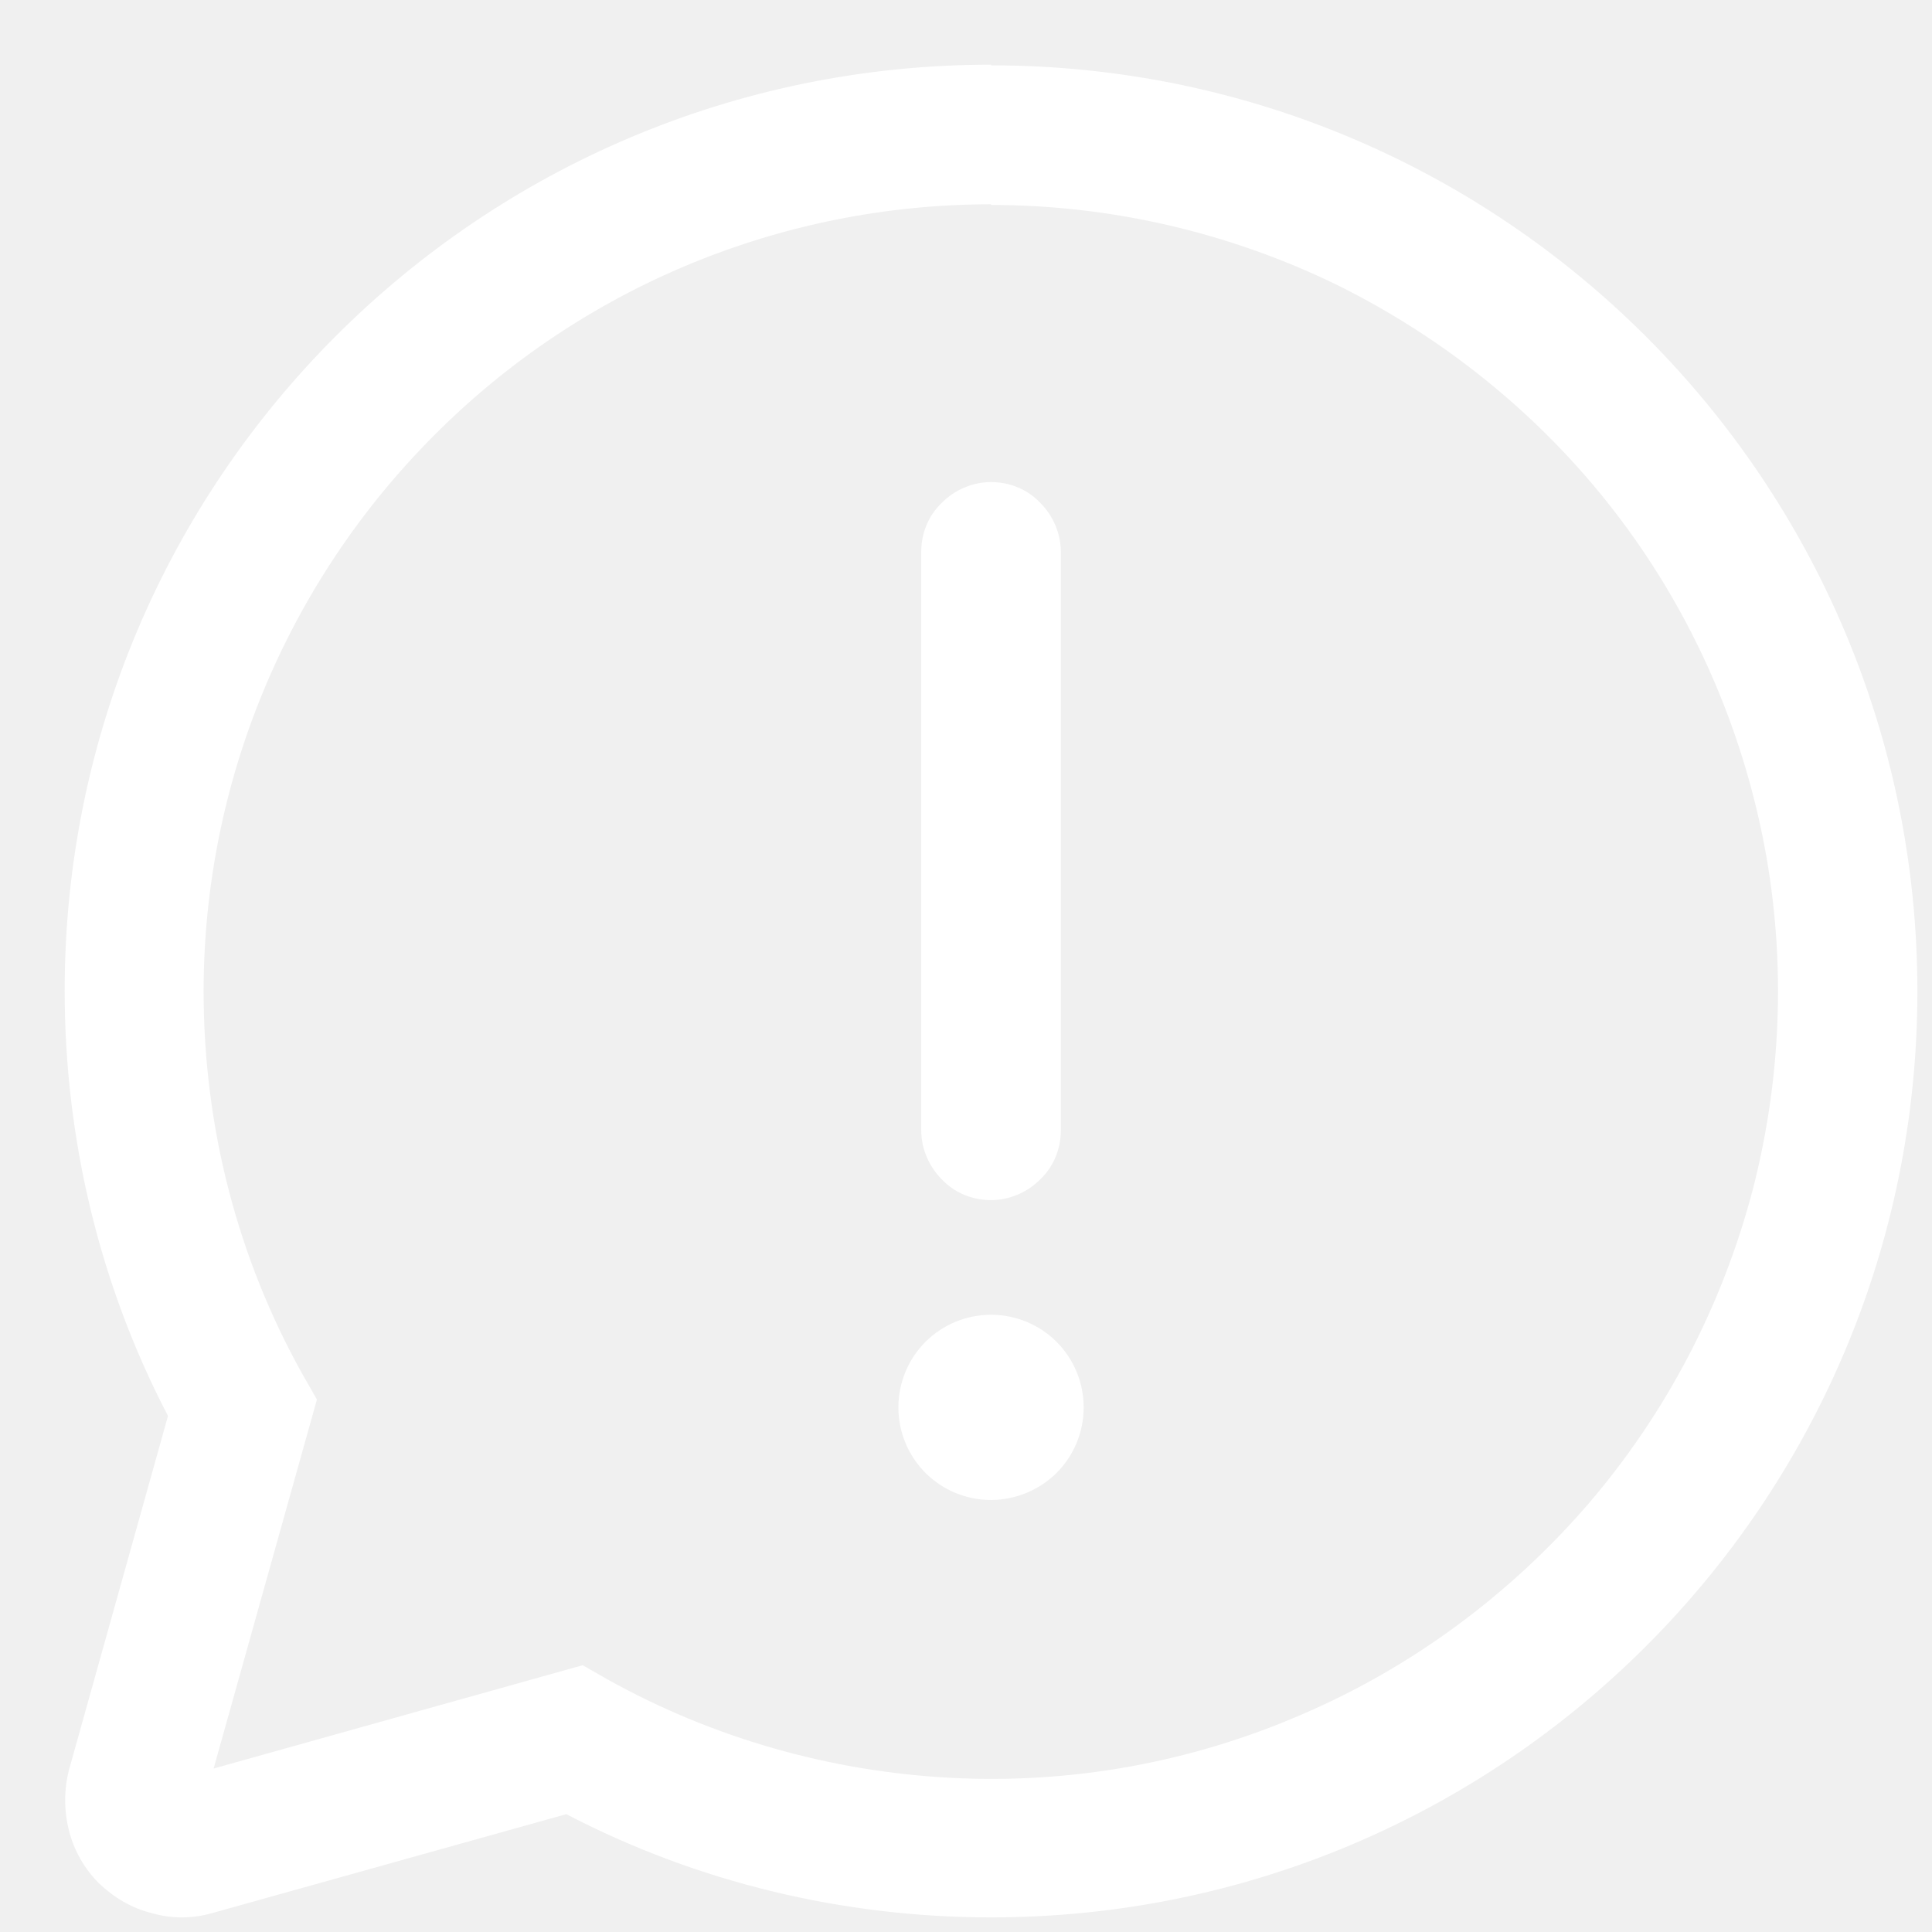
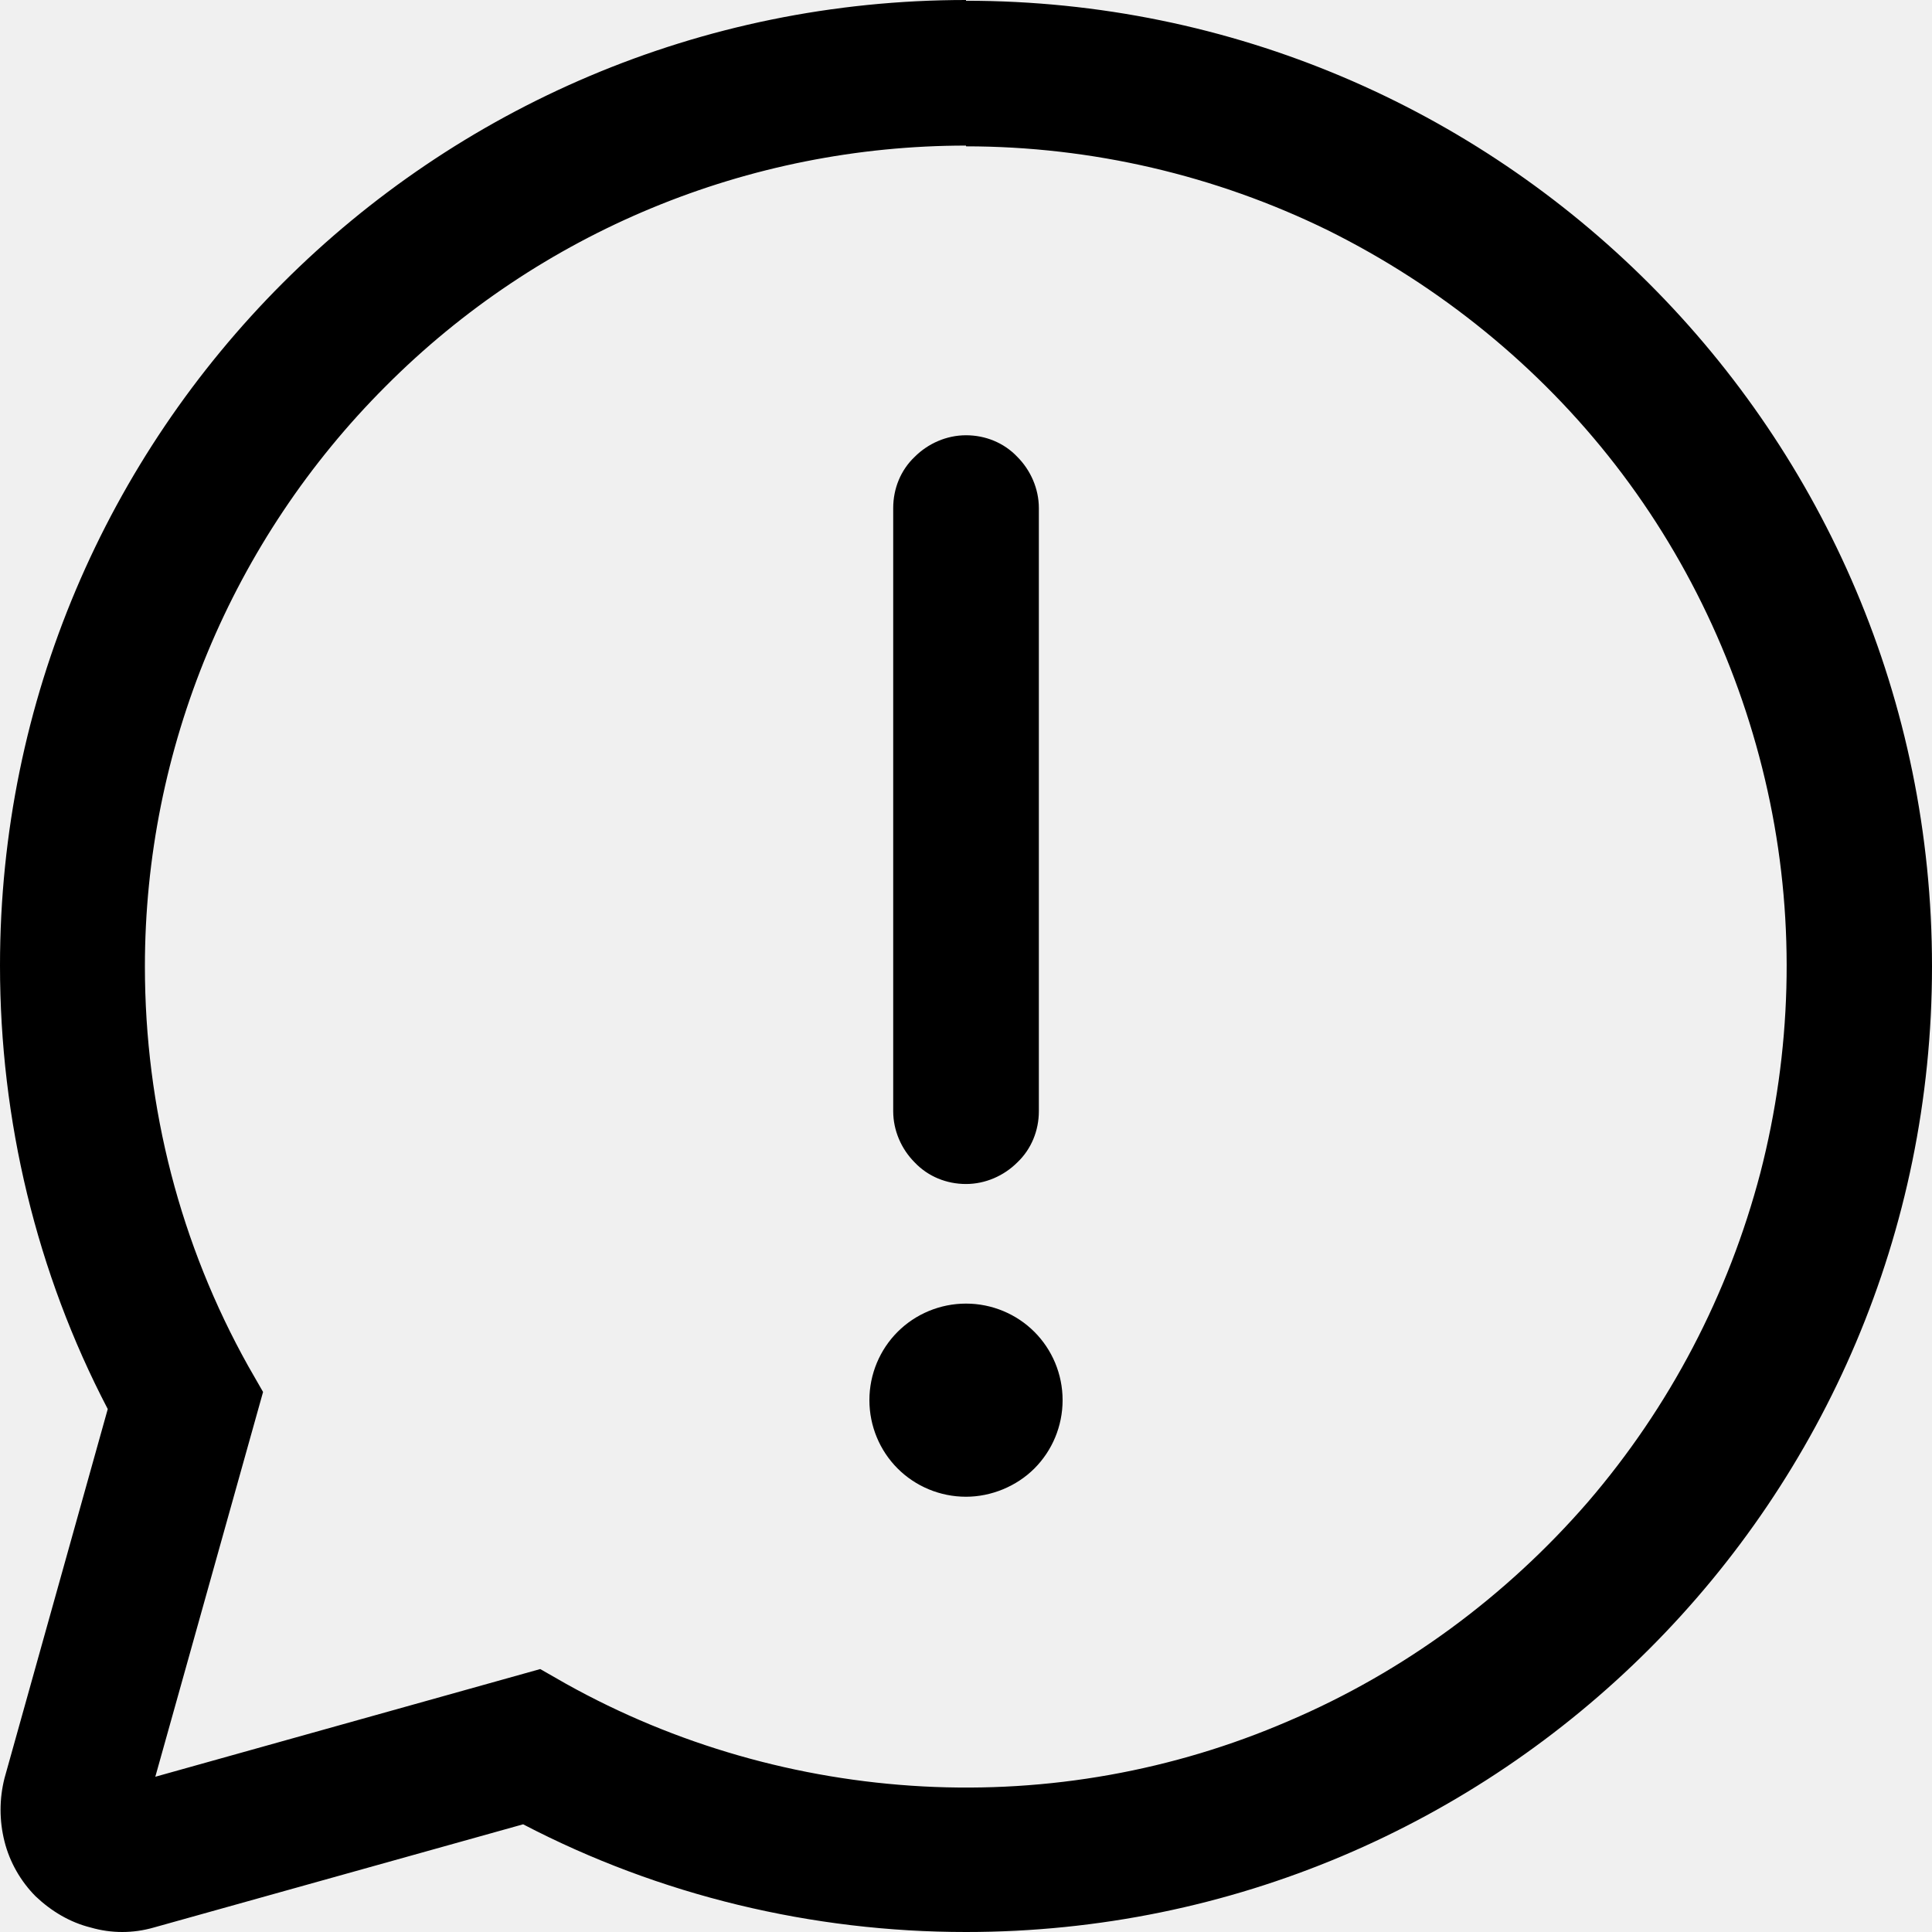
- <svg xmlns="http://www.w3.org/2000/svg" width="23" height="23" viewBox="0 0 23 23" fill="none">
-   <path d="M11.798 5.739C12.018 5.739 12.231 5.824 12.383 5.985C12.536 6.138 12.629 6.35 12.629 6.57V13.456C12.629 13.676 12.544 13.888 12.383 14.041C12.231 14.194 12.018 14.287 11.798 14.287C11.577 14.287 11.365 14.202 11.213 14.041C11.06 13.888 10.967 13.676 10.967 13.456V6.57C10.967 6.35 11.051 6.138 11.213 5.985C11.365 5.832 11.577 5.739 11.798 5.739ZM11.798 17.857C12.086 17.857 12.375 17.738 12.578 17.535C12.782 17.331 12.901 17.051 12.901 16.755C12.901 16.458 12.782 16.178 12.578 15.974C12.375 15.771 12.095 15.652 11.798 15.652C11.501 15.652 11.221 15.771 11.018 15.974C10.814 16.178 10.695 16.458 10.695 16.755C10.695 17.051 10.814 17.331 11.018 17.535C11.221 17.738 11.501 17.857 11.798 17.857ZM11.798 0.778C17.889 0.778 22.826 5.714 22.826 11.802C22.826 17.891 17.889 22.826 11.798 22.826C10.042 22.826 8.303 22.411 6.742 21.597L2.526 22.775C2.288 22.843 2.042 22.843 1.805 22.775C1.567 22.716 1.355 22.589 1.177 22.419C1.007 22.25 0.88 22.029 0.821 21.792C0.761 21.554 0.761 21.308 0.821 21.071L2 16.856C1.185 15.296 0.77 13.558 0.77 11.794C0.77 5.705 5.707 0.77 11.798 0.77V0.778ZM11.798 2.432C9.312 2.432 6.929 3.415 5.172 5.179C3.416 6.935 2.424 9.318 2.424 11.802C2.424 13.422 2.831 14.982 3.603 16.364L3.773 16.661L2.543 21.054L6.937 19.824L7.234 19.994C8.481 20.689 9.881 21.088 11.306 21.164C12.74 21.241 14.165 20.986 15.48 20.418C16.795 19.858 17.965 18.993 18.898 17.916C19.832 16.831 20.502 15.55 20.867 14.16C21.223 12.777 21.265 11.327 20.977 9.928C20.689 8.529 20.086 7.206 19.212 6.078C18.339 4.95 17.21 4.034 15.929 3.398C14.648 2.771 13.232 2.44 11.798 2.44V2.432Z" fill="white" />
+ <svg xmlns="http://www.w3.org/2000/svg" width="31" height="31" viewBox="0 0 31 31" fill="none">
+   <path d="M15.5 6.984C15.81 6.984 16.108 7.103 16.323 7.33C16.537 7.544 16.669 7.842 16.669 8.152V17.83C16.669 18.14 16.549 18.438 16.323 18.652C16.108 18.867 15.81 18.998 15.5 18.998C15.19 18.998 14.892 18.879 14.677 18.652C14.463 18.438 14.332 18.14 14.332 17.83V8.152C14.332 7.842 14.451 7.544 14.677 7.33C14.892 7.115 15.19 6.984 15.5 6.984ZM15.5 24.016C15.905 24.016 16.311 23.849 16.597 23.563C16.883 23.277 17.05 22.884 17.05 22.466C17.05 22.049 16.883 21.656 16.597 21.37C16.311 21.084 15.917 20.917 15.5 20.917C15.083 20.917 14.689 21.084 14.403 21.37C14.117 21.656 13.95 22.049 13.95 22.466C13.95 22.884 14.117 23.277 14.403 23.563C14.689 23.849 15.083 24.016 15.5 24.016ZM15.5 0.012C24.061 0.012 31 6.948 31 15.506C31 24.063 24.061 31 15.5 31C13.032 31 10.588 30.416 8.394 29.272L2.468 30.928C2.134 31.024 1.788 31.024 1.455 30.928C1.121 30.845 0.823 30.666 0.572 30.428C0.334 30.189 0.155 29.88 0.072 29.546C-0.012 29.212 -0.012 28.867 0.072 28.533L1.729 22.609C0.584 20.416 0 17.973 0 15.494C0 6.937 6.939 0 15.5 0V0.012ZM15.5 2.336C12.007 2.336 8.656 3.719 6.188 6.198C3.72 8.665 2.325 12.014 2.325 15.506C2.325 17.782 2.897 19.975 3.982 21.918L4.221 22.335L2.492 28.509L8.668 26.781L9.085 27.019C10.838 27.997 12.805 28.557 14.809 28.664C16.823 28.771 18.826 28.414 20.675 27.615C22.523 26.828 24.168 25.613 25.48 24.099C26.791 22.574 27.733 20.774 28.246 18.819C28.747 16.877 28.806 14.838 28.401 12.872C27.995 10.905 27.149 9.046 25.921 7.461C24.693 5.876 23.107 4.589 21.306 3.695C19.506 2.813 17.515 2.348 15.5 2.348V2.336Z" fill="black" />
</svg>
